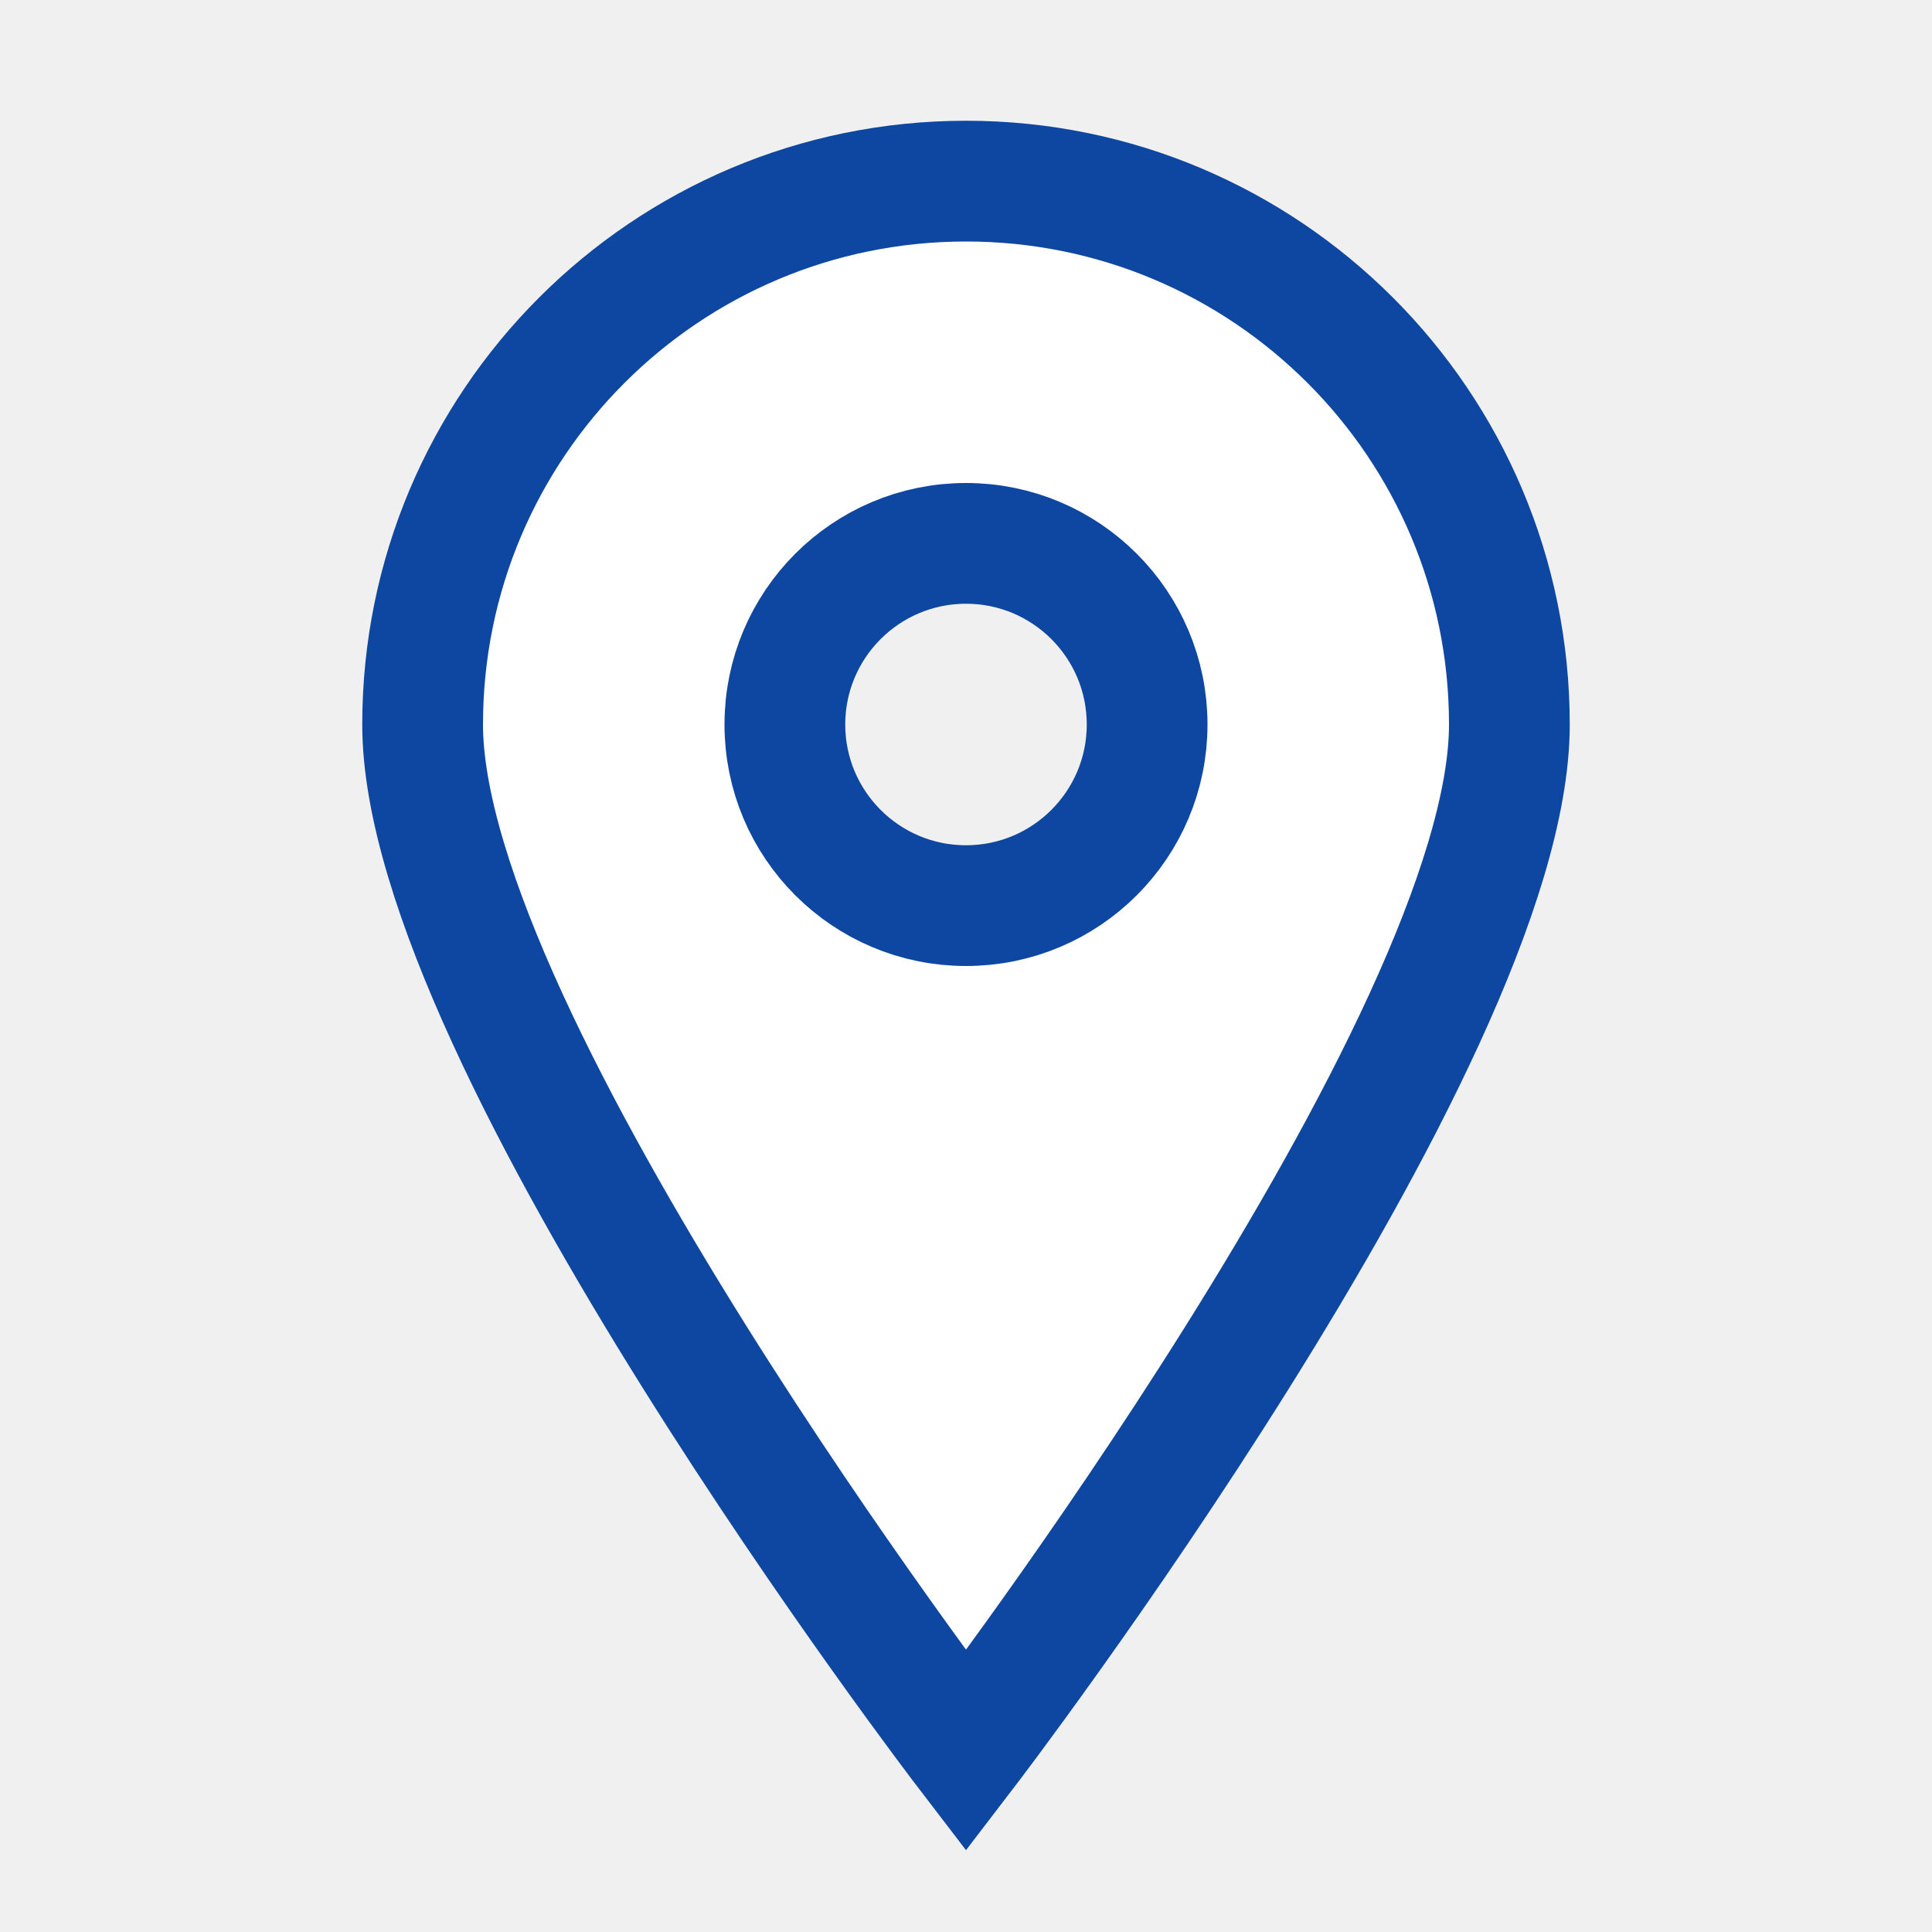
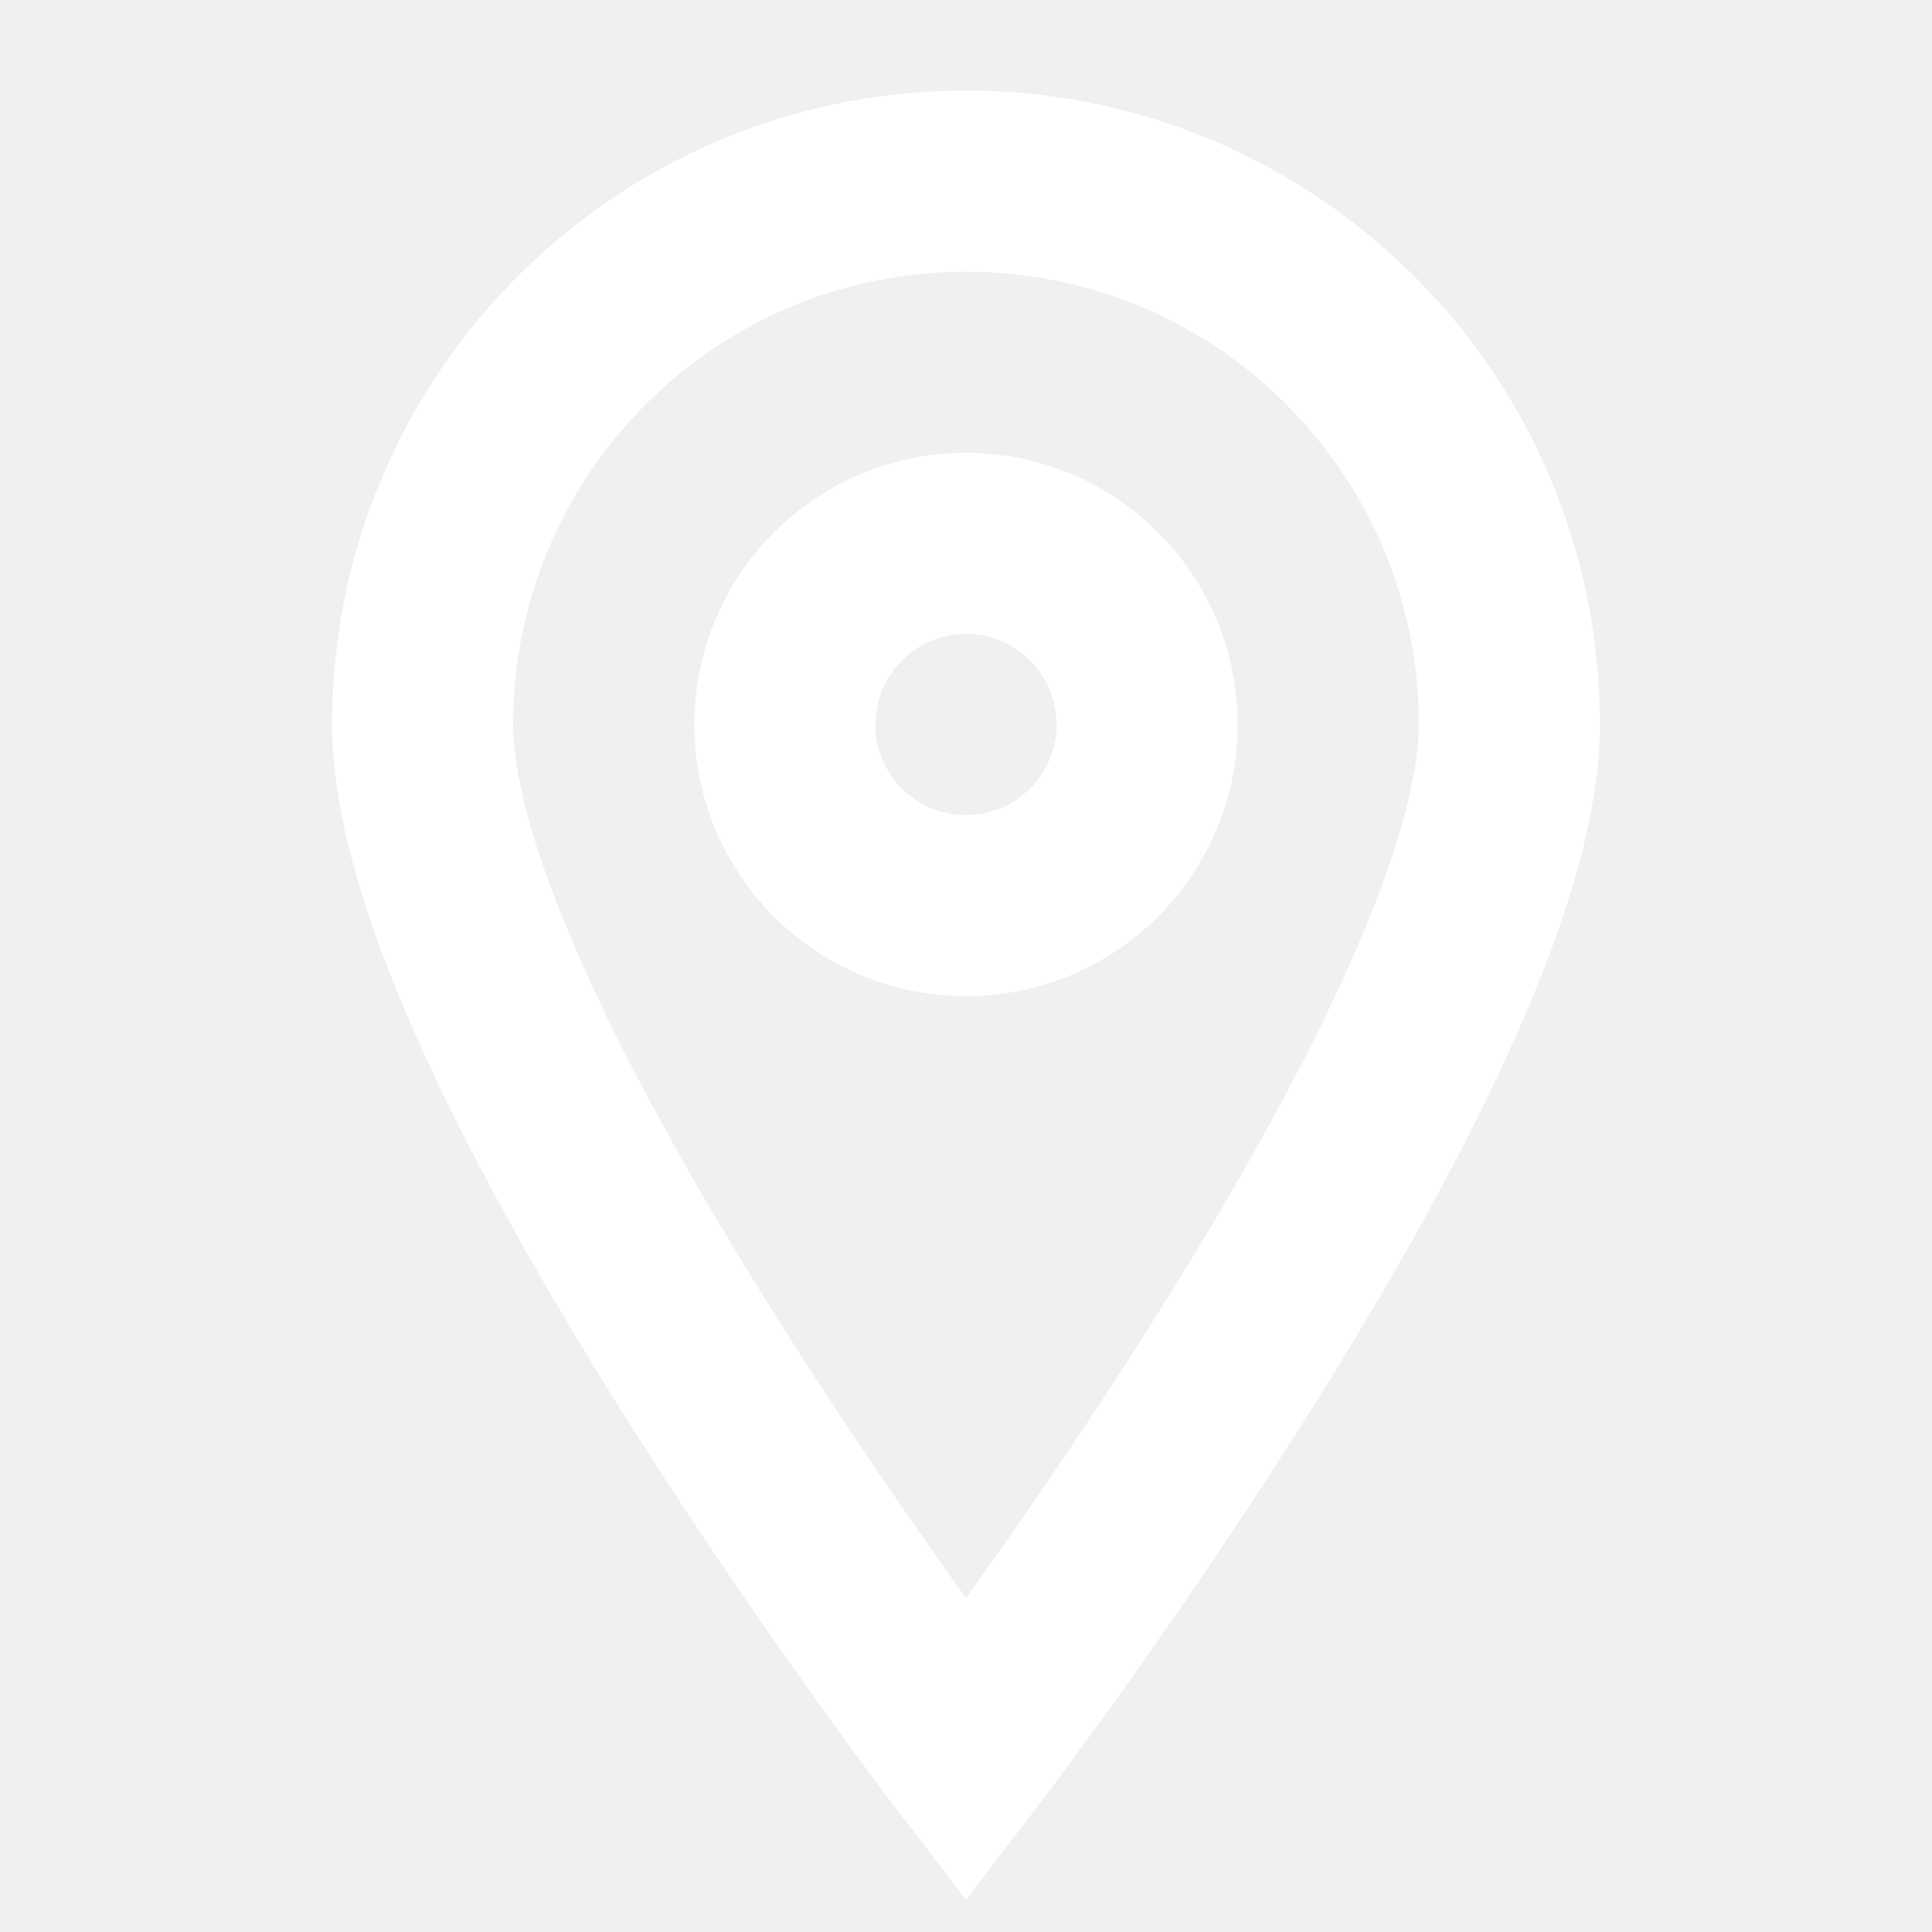
<svg xmlns="http://www.w3.org/2000/svg" width="32" height="32" viewBox="0 0 32 32" fill="none">
  <rect width="32" height="32" rx="4" filter="url(#shadow)" />
-   <path d="M16 3C11.029 3 7 7.029 7 12C7 17.25 16 29 16 29C16 29 25 17.25 25 12C25 7.029 20.971 3 16 3ZM16 15C14.343 15 13 13.657 13 12C13 10.343 14.343 9 16 9C17.657 9 19 10.343 19 12C19 13.657 17.657 15 16 15Z" fill="white" stroke="#0D47A1" stroke-width="2" />
+   <path d="M16 3C11.029 3 7 7.029 7 12C7 17.25 16 29 16 29C16 29 25 17.25 25 12C25 7.029 20.971 3 16 3ZM16 15C14.343 15 13 13.657 13 12C13 10.343 14.343 9 16 9C17.657 9 19 10.343 19 12C19 13.657 17.657 15 16 15Z" stroke="#FFFFFF" stroke-width="3" />
  <defs>
    <filter id="shadow" x="0" y="0" width="200%" height="200%">
      <feOffset result="offOut" in="SourceAlpha" dx="0" dy="4" />
      <feGaussianBlur result="blurOut" in="offOut" stdDeviation="4" />
      <feBlend in="SourceGraphic" in2="blurOut" mode="normal" />
    </filter>
  </defs>
</svg>
